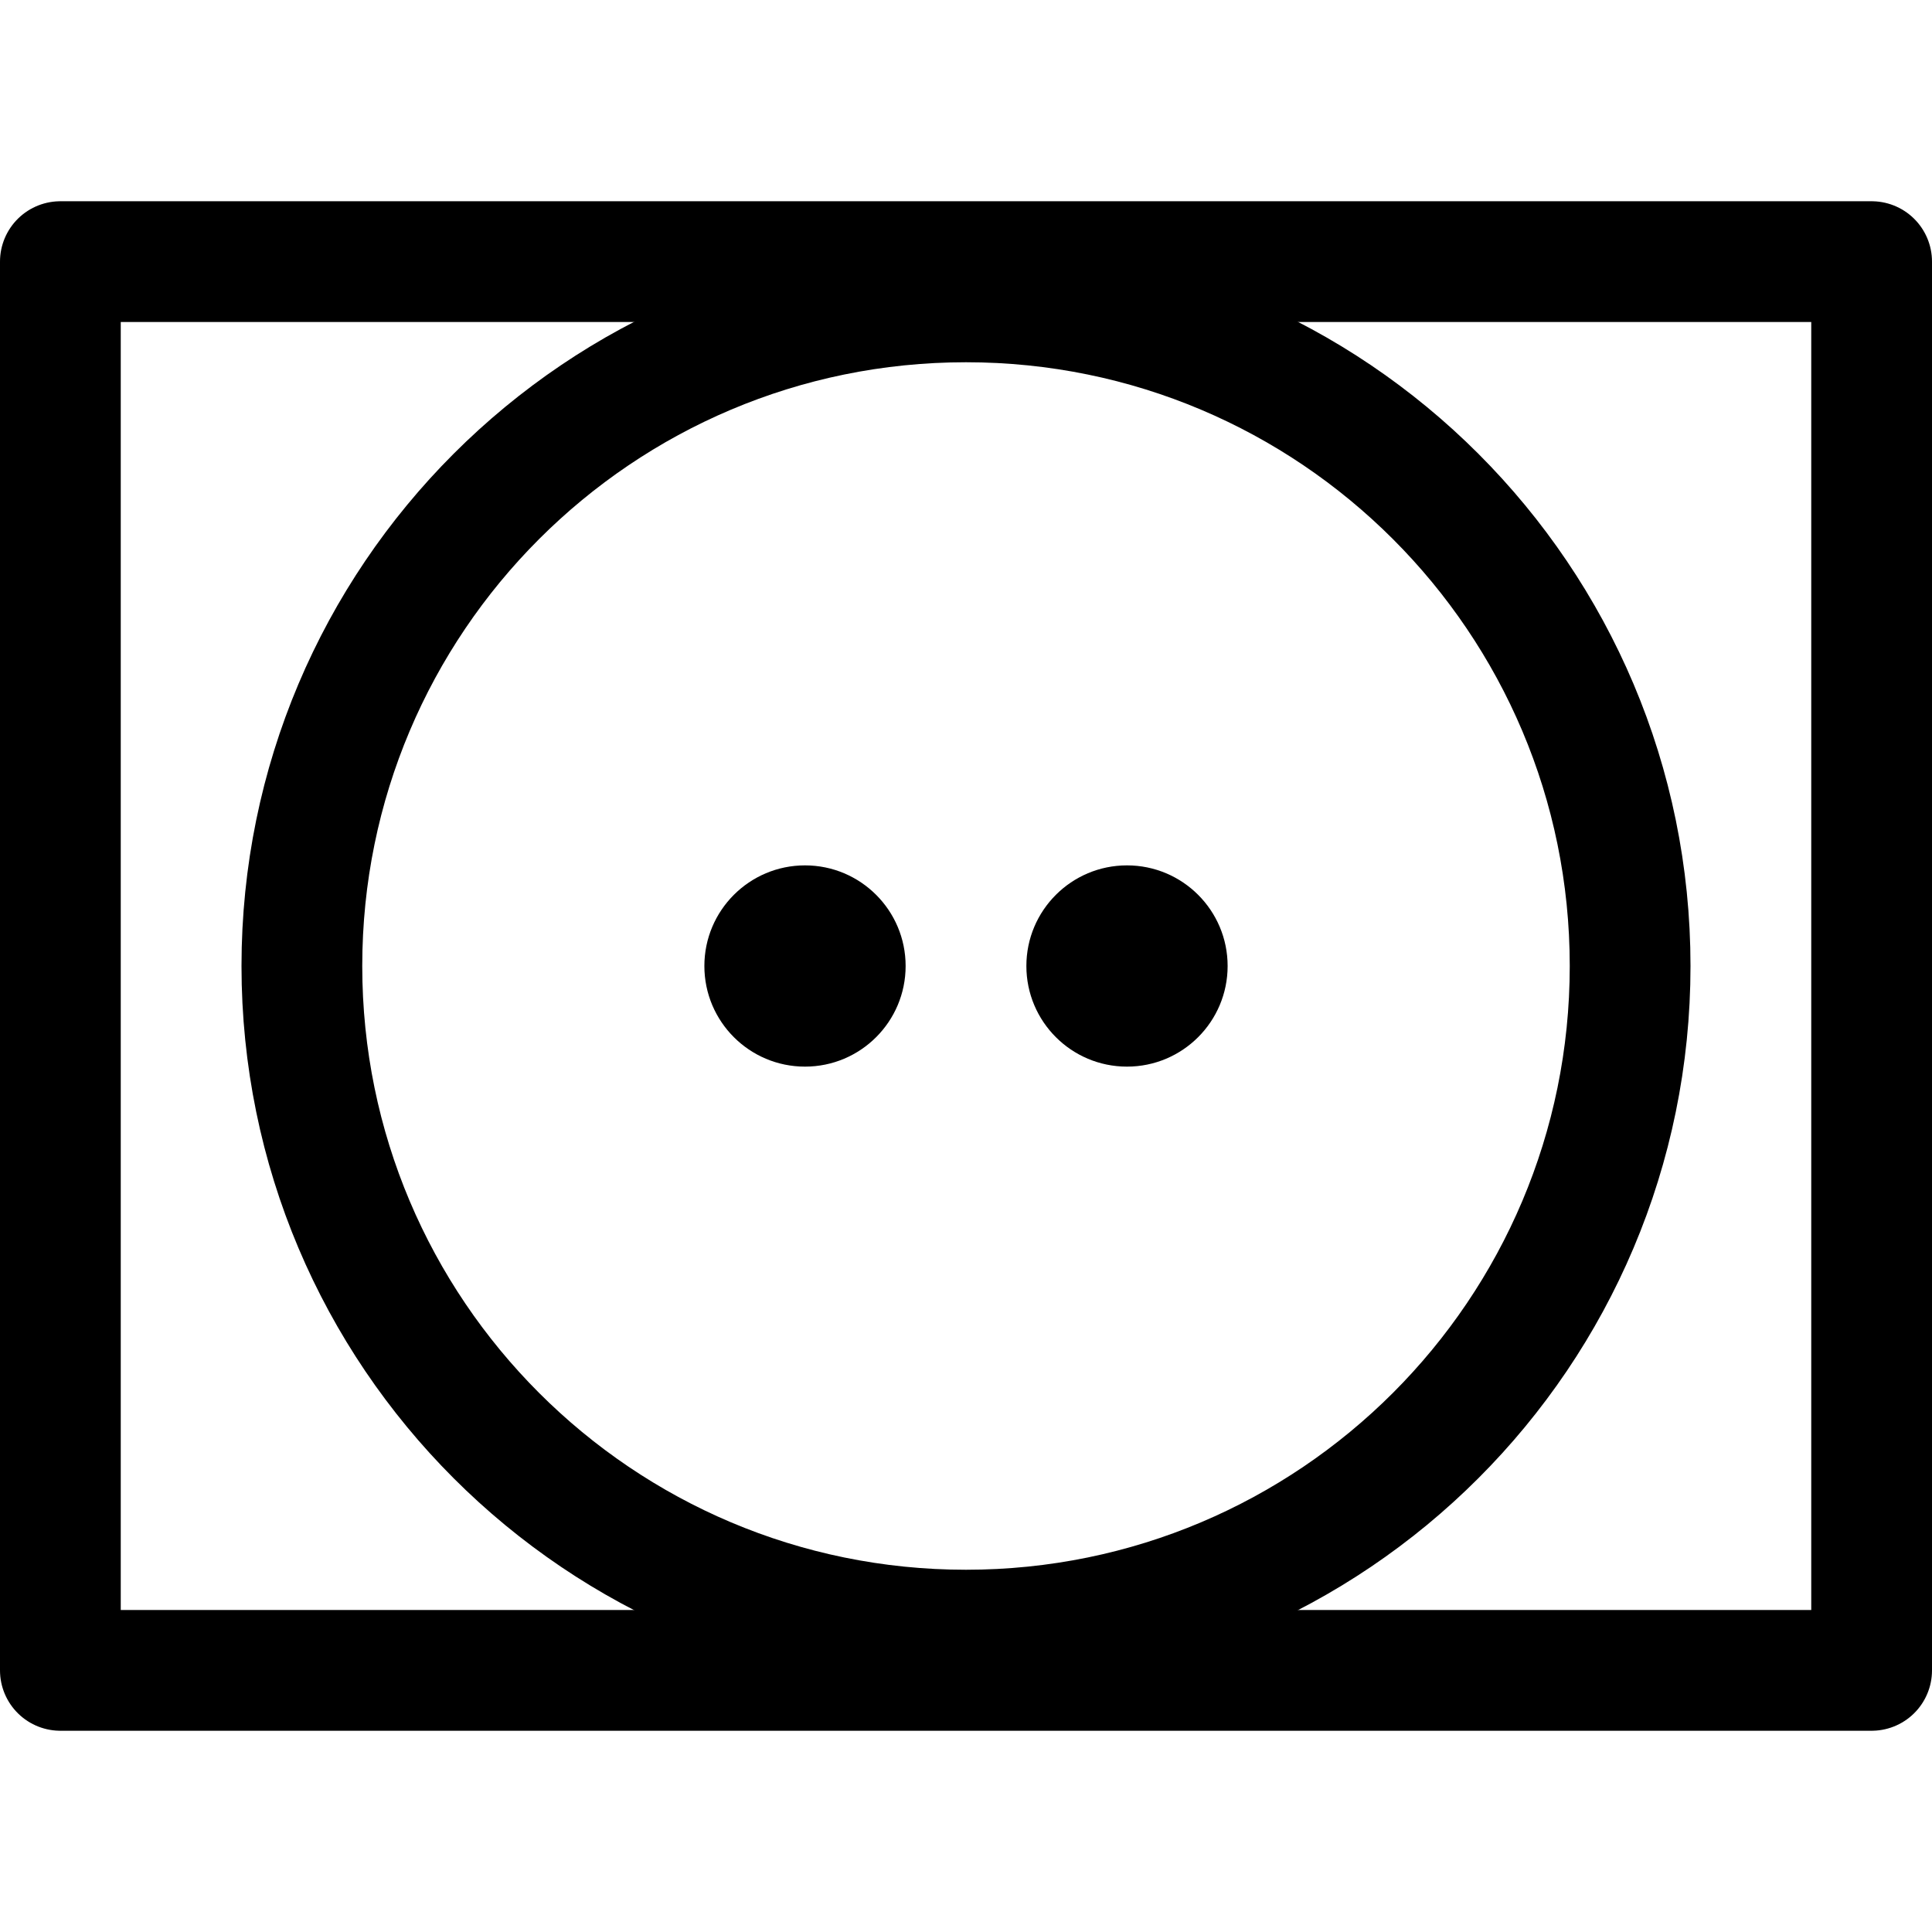
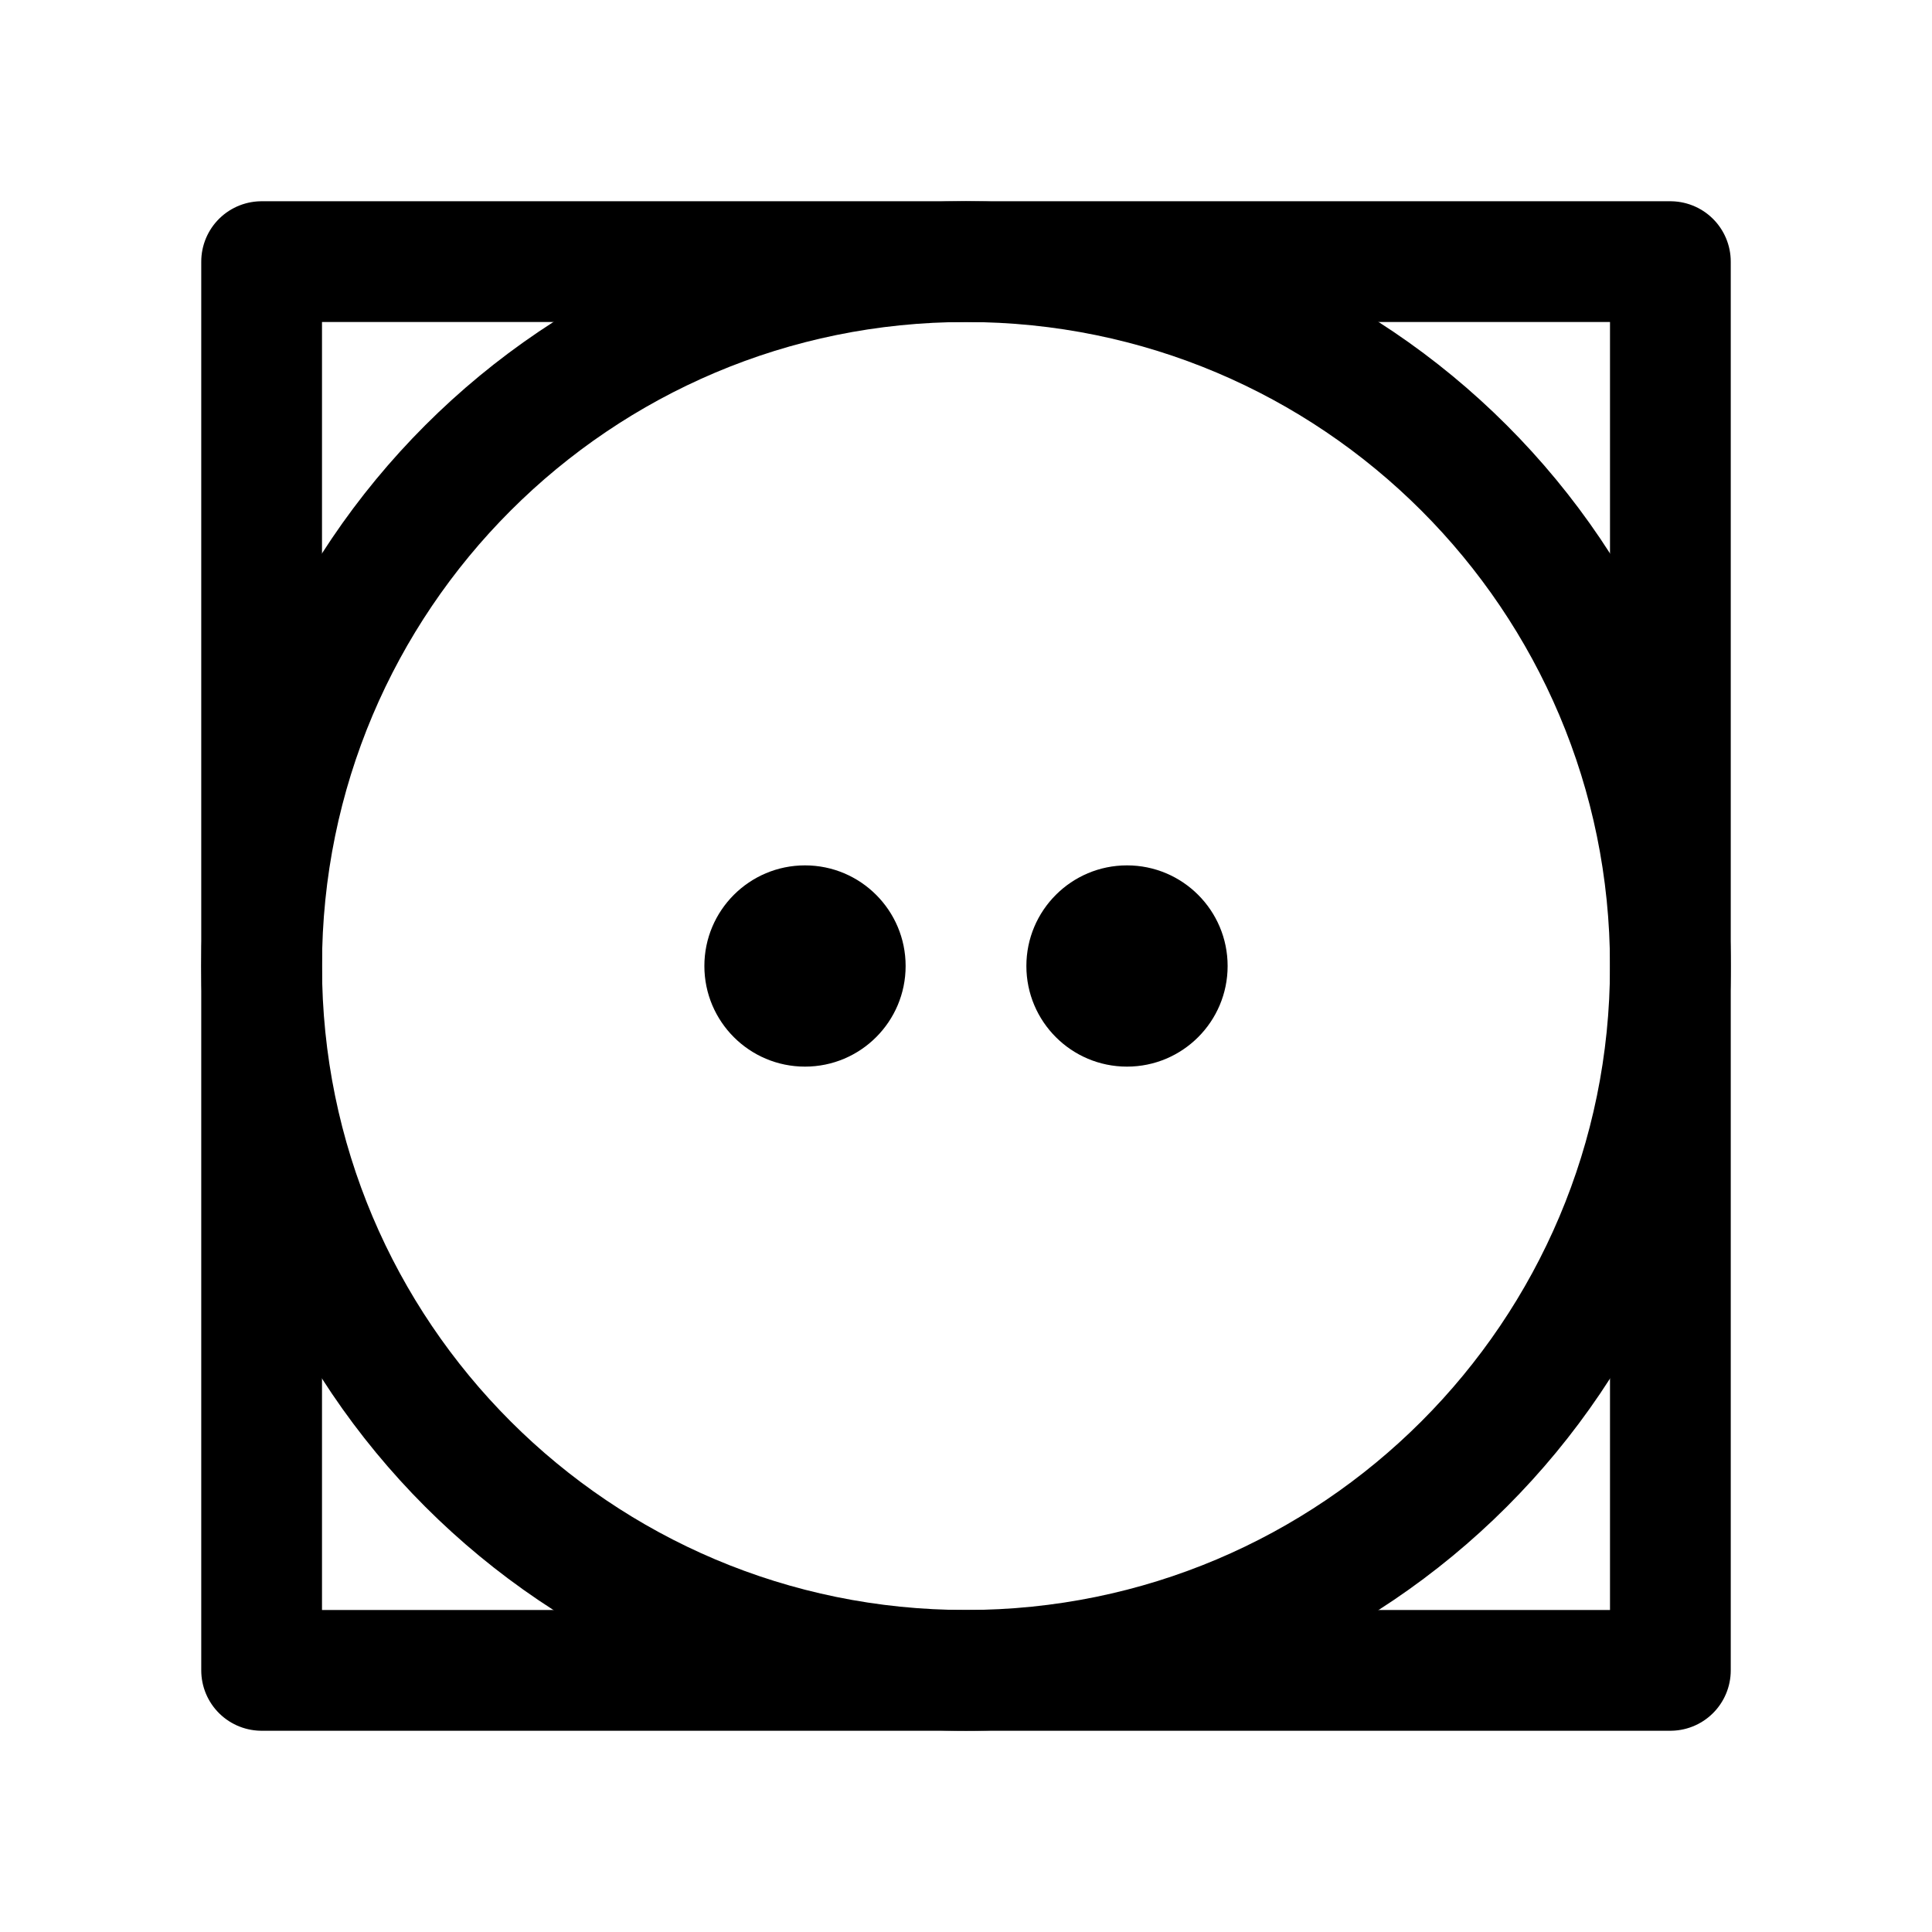
<svg xmlns="http://www.w3.org/2000/svg" width="24" height="24" viewBox="0 0 24 24" fill="none" stroke="currentColor" stroke-width="1.5" stroke-linecap="round" stroke-linejoin="round">
-   <rect x="0.75" y="3.25" width="22.5" height="17.5" />
-   <circle cx="12" cy="12" r="8.25" />
+   <rect x="3.25" y="3.25" width="17.5" height="17.5" />
+   <circle cx="12" cy="12" r="8.75" />
  <circle cx="10" cy="12" r="1.25" fill="currentColor" stroke="none" />
  <circle cx="14" cy="12" r="1.25" fill="currentColor" stroke="none" />
</svg>
